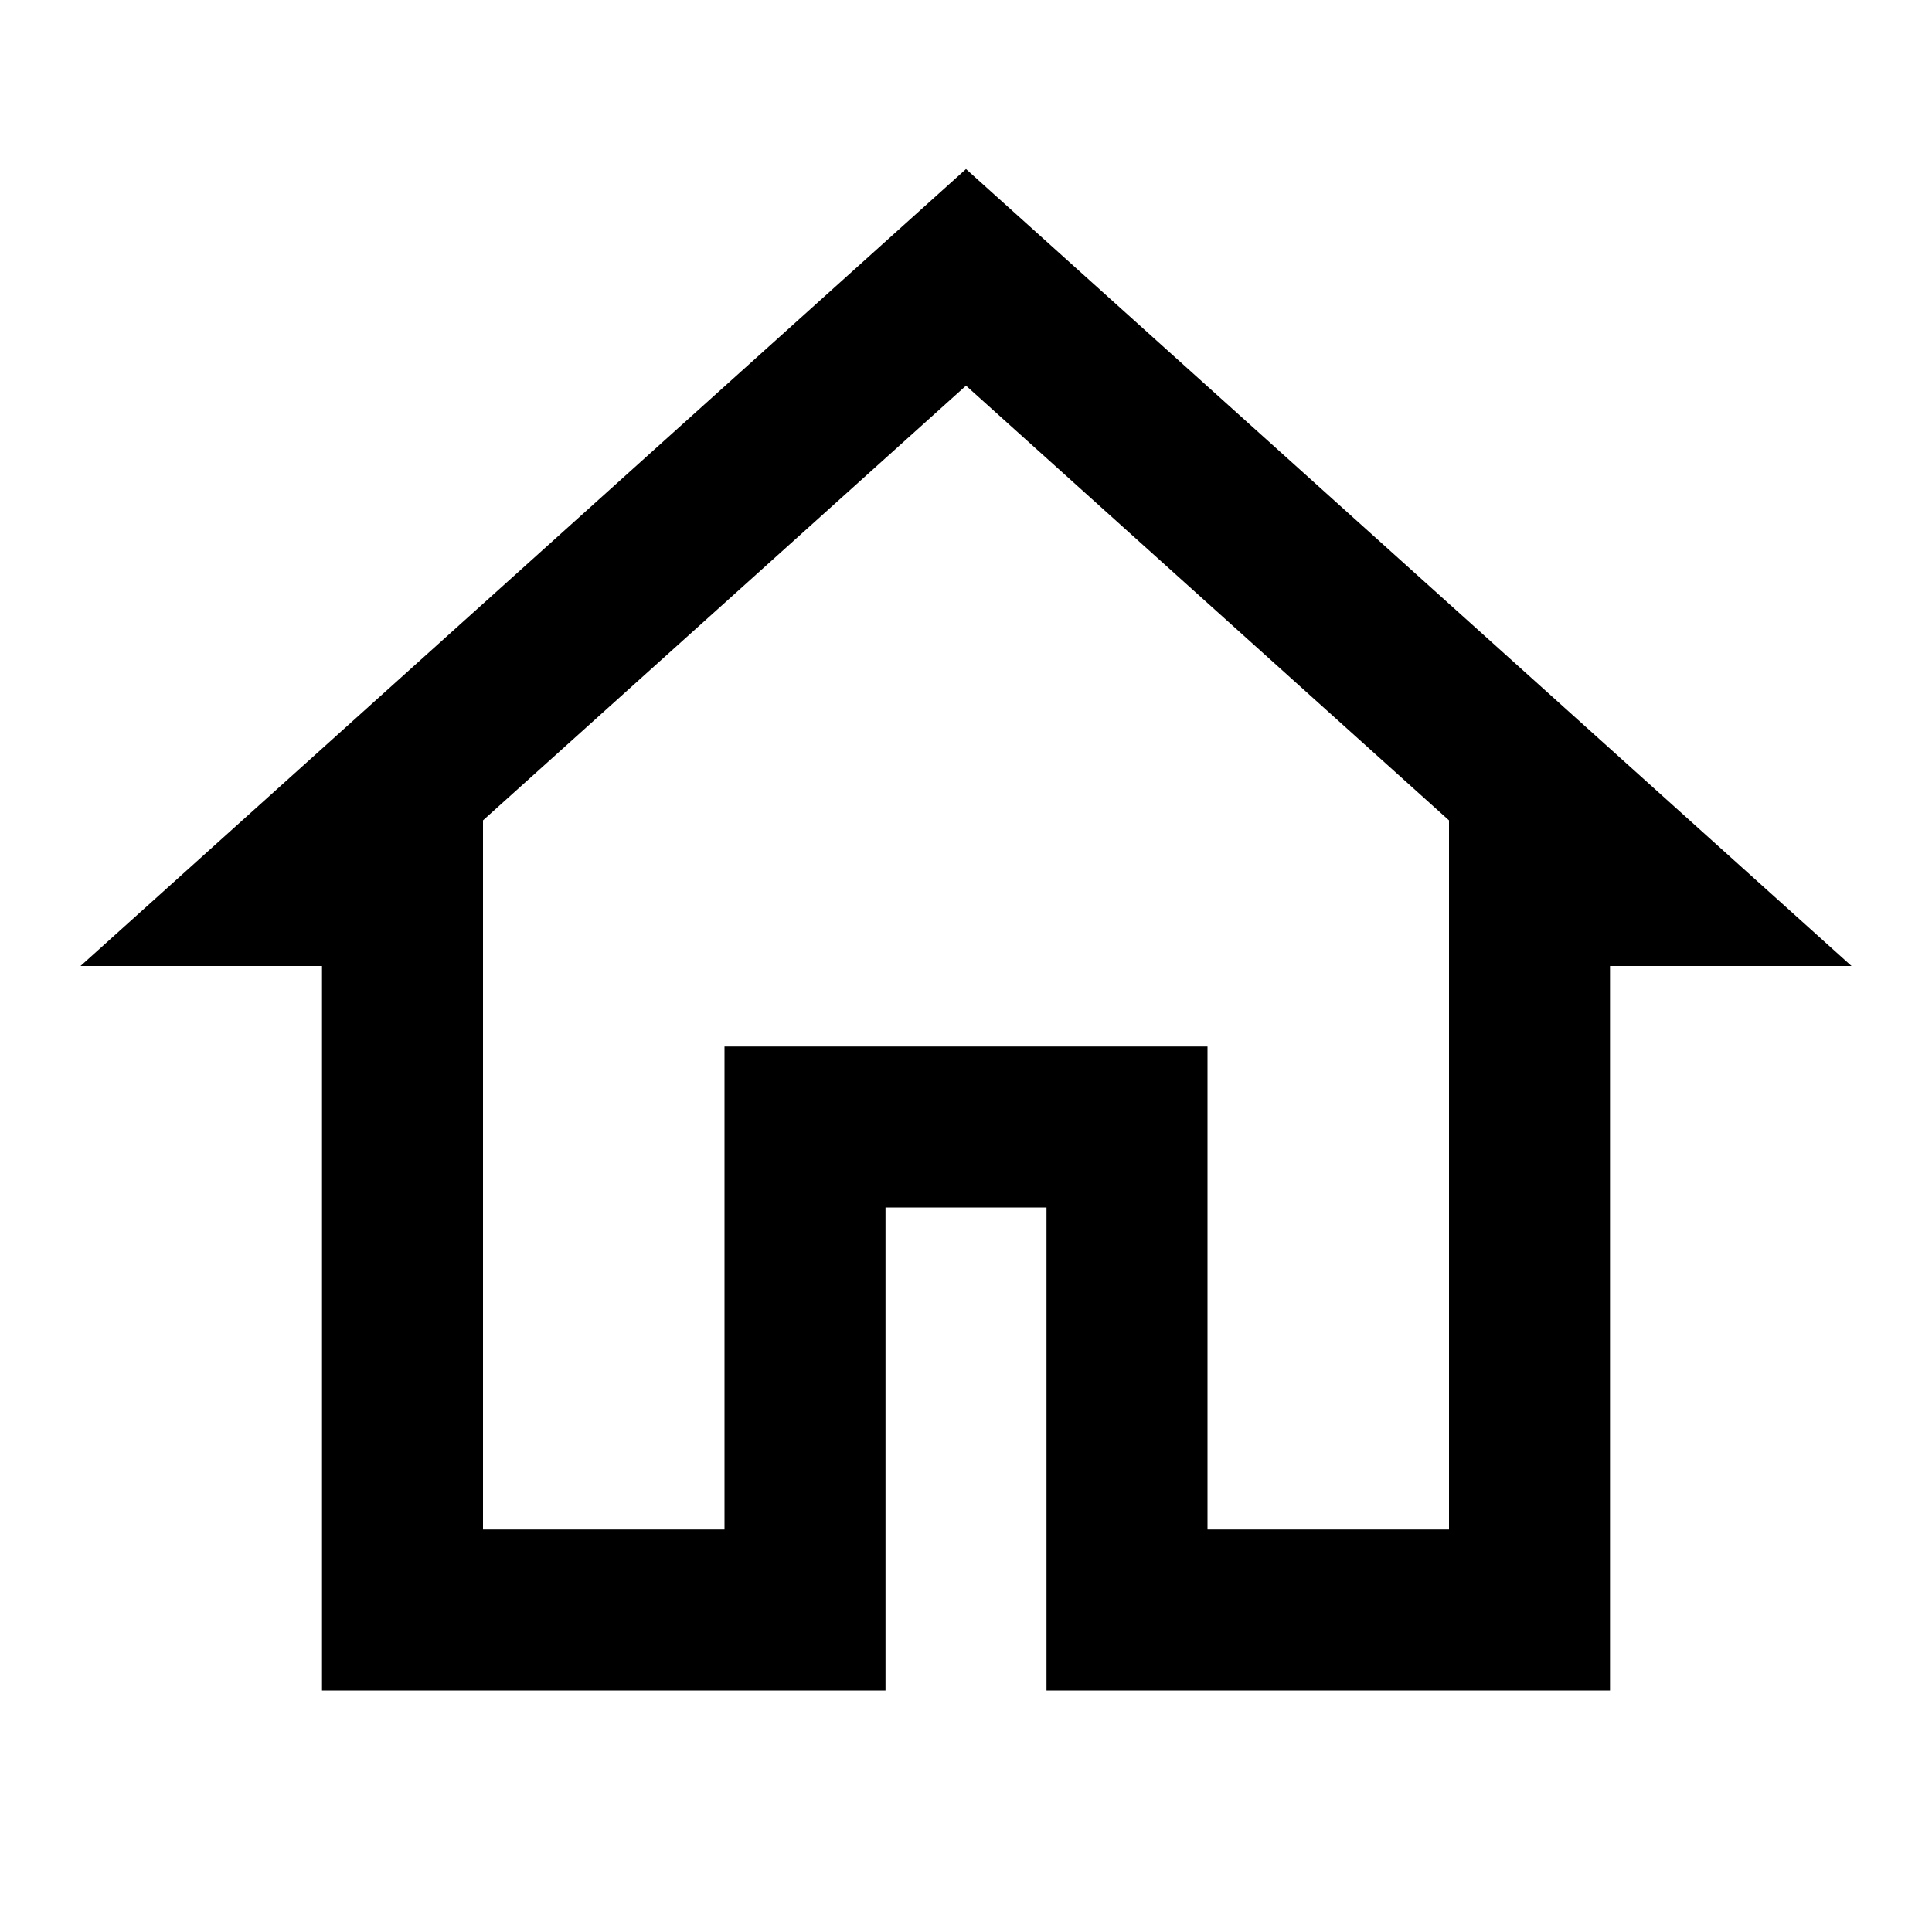
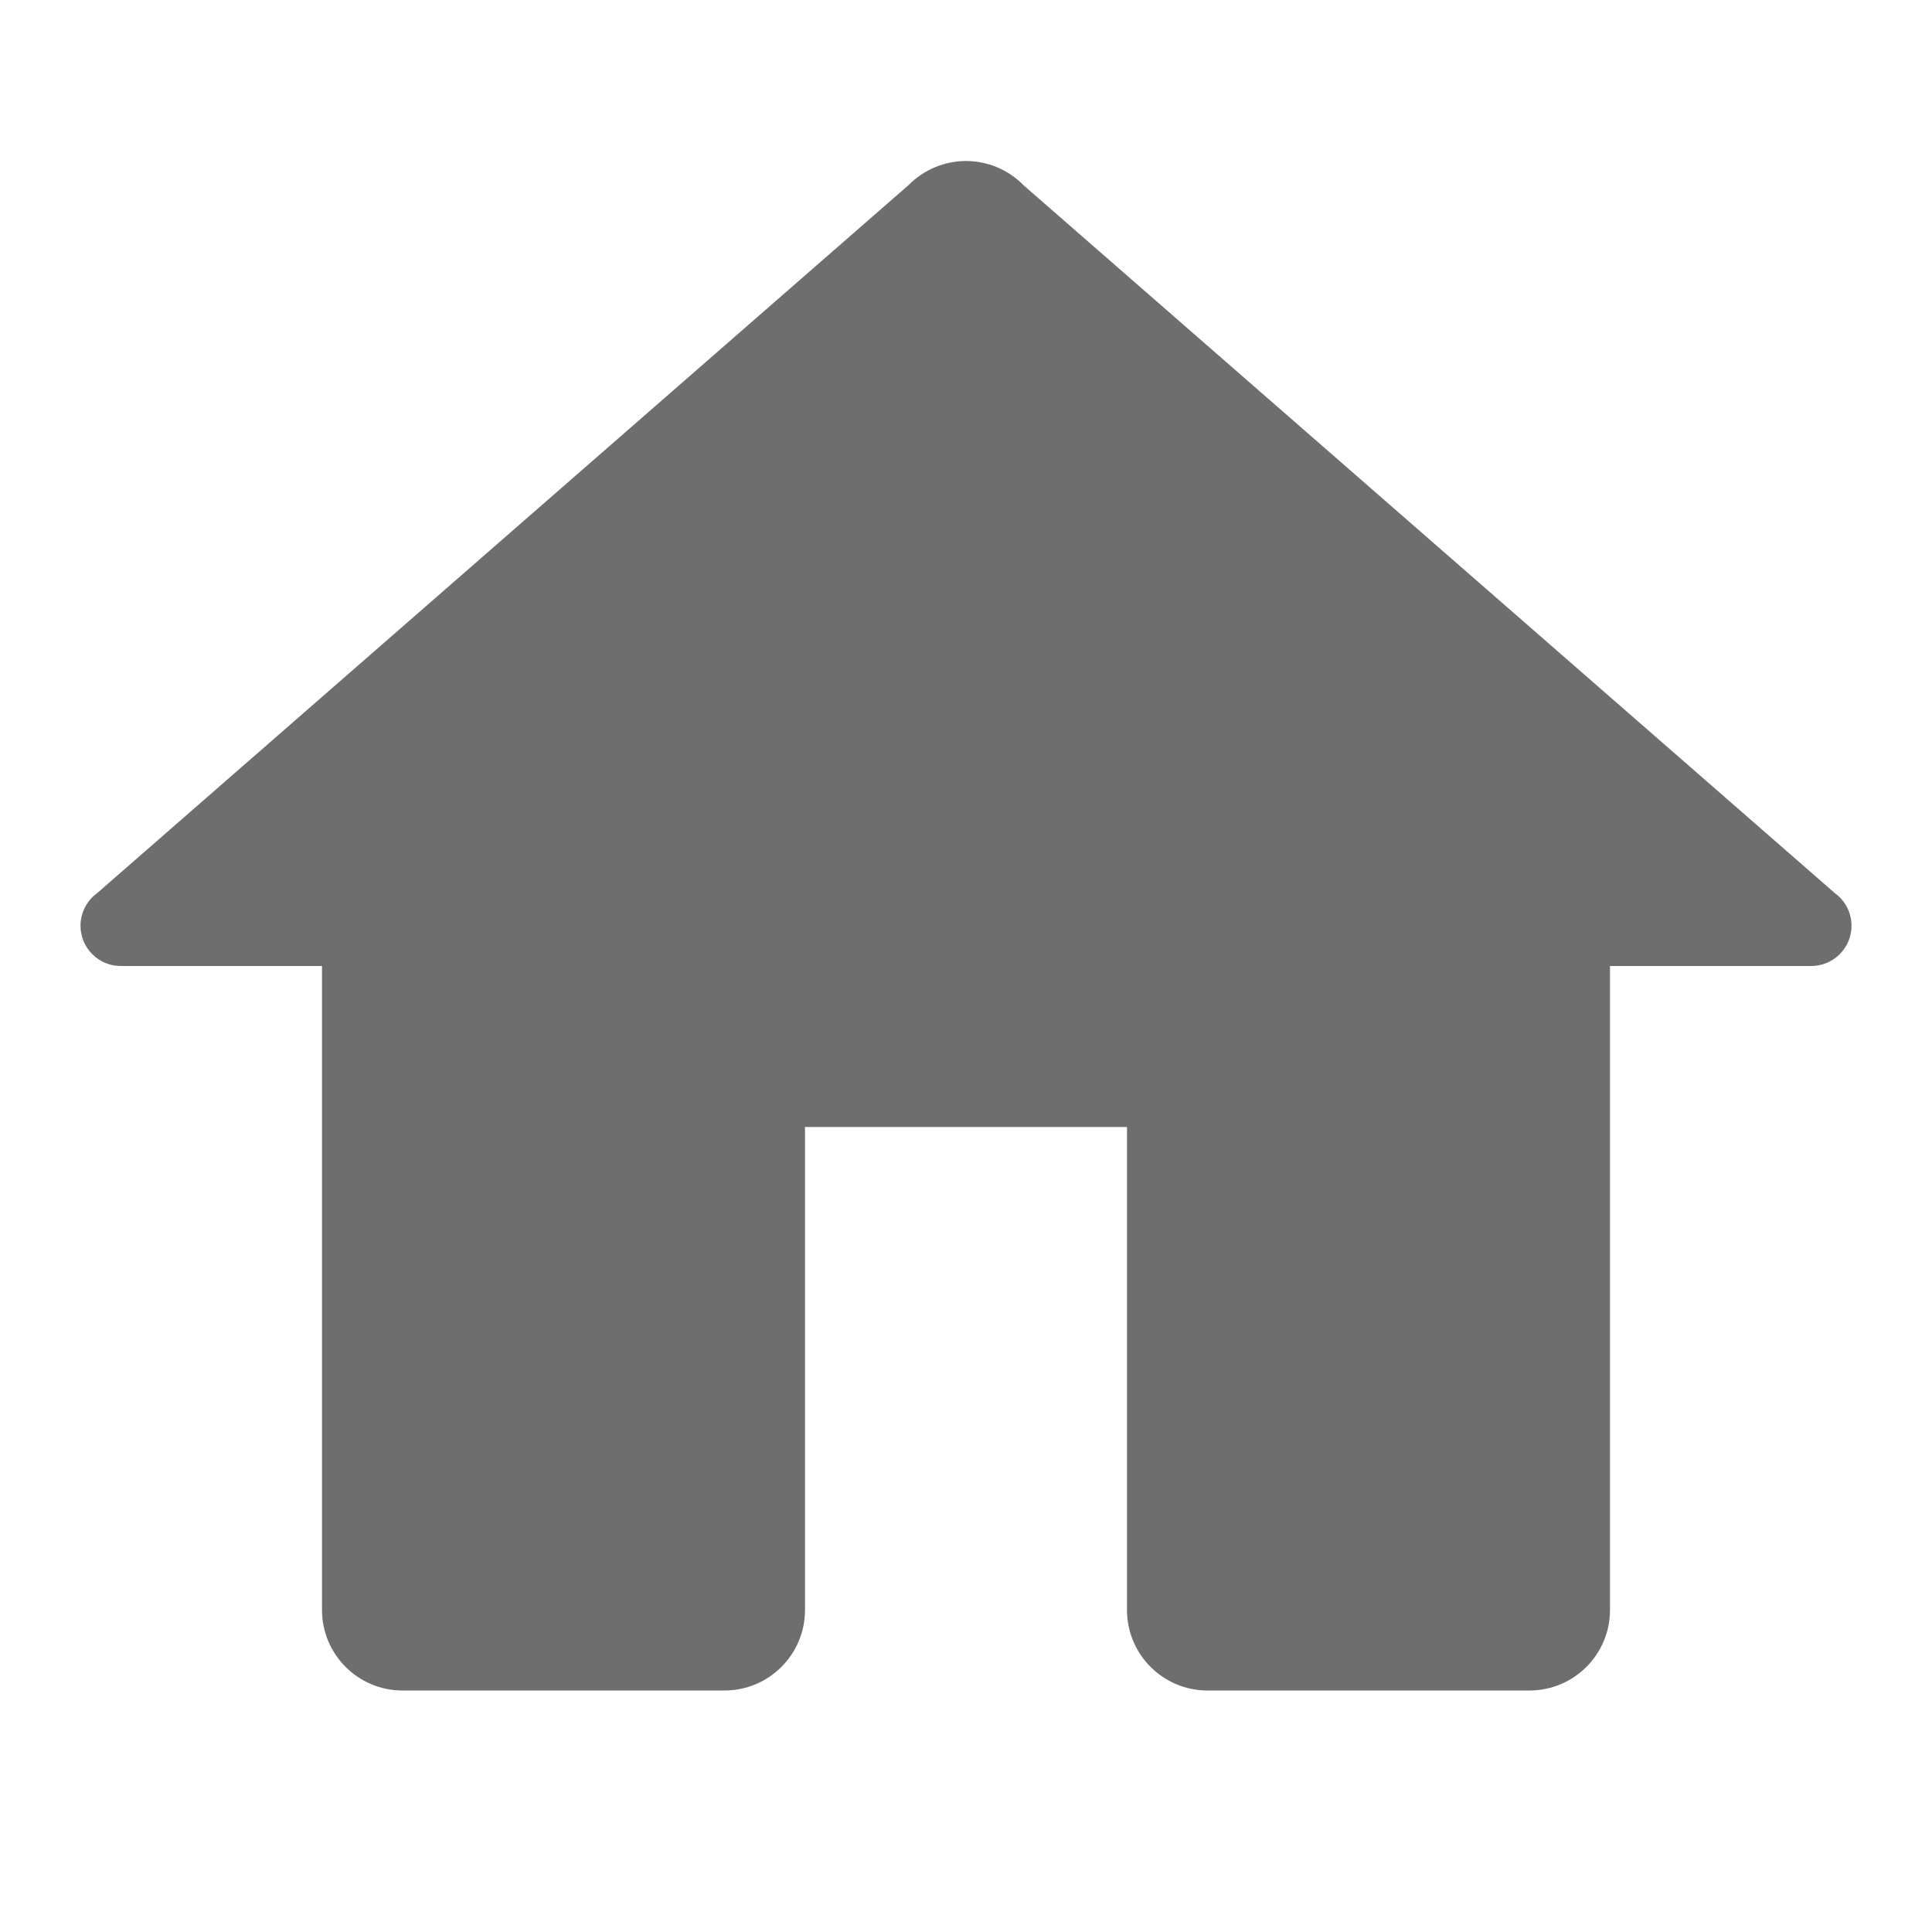
- <svg xmlns="http://www.w3.org/2000/svg" viewBox="0 0 24 24" width="24px" height="24px">
-   <path d="M 12 2.1 L 1 12 L 4 12 L 4 21 L 11 21 L 11 15 L 13 15 L 13 21 L 20 21 L 20 12 L 23 12 L 12 2.1 z M 12 4.791 L 18 10.191 L 18 11 L 18 19 L 15 19 L 15 13 L 9 13 L 9 19 L 6 19 L 6 10.191 L 12 4.791 z" />
+ <svg xmlns="http://www.w3.org/2000/svg" viewBox="0,0,256,256" width="24px" height="24px" fill-rule="nonzero">
+   <g fill="#6e6e6e" fill-rule="nonzero" stroke="none" stroke-width="1" stroke-linecap="butt" stroke-linejoin="miter" stroke-miterlimit="10" stroke-dasharray="" stroke-dashoffset="0" font-family="none" font-weight="none" font-size="none" text-anchor="none" style="mix-blend-mode: normal">
+     <g transform="scale(10.66667,10.66667)">
+       <path d="M12,2c-0.267,0 -0.523,0.107 -0.711,0.297l-10.086,8.801c-0.128,0.094 -0.203,0.244 -0.203,0.402c0,0.276 0.224,0.5 0.5,0.5h2.5v8c0,0.552 0.448,1 1,1h4c0.552,0 1,-0.448 1,-1v-6h4v6c0,0.552 0.448,1 1,1h4c0.552,0 1,-0.448 1,-1v-8h2.5c0.276,0 0.5,-0.224 0.5,-0.5c0,-0.159 -0.075,-0.308 -0.203,-0.402l-10.08,-8.795c-0.002,-0.002 -0.004,-0.004 -0.006,-0.006c-0.188,-0.19 -0.444,-0.297 -0.711,-0.297z" />
+     </g>
+   </g>
</svg>
